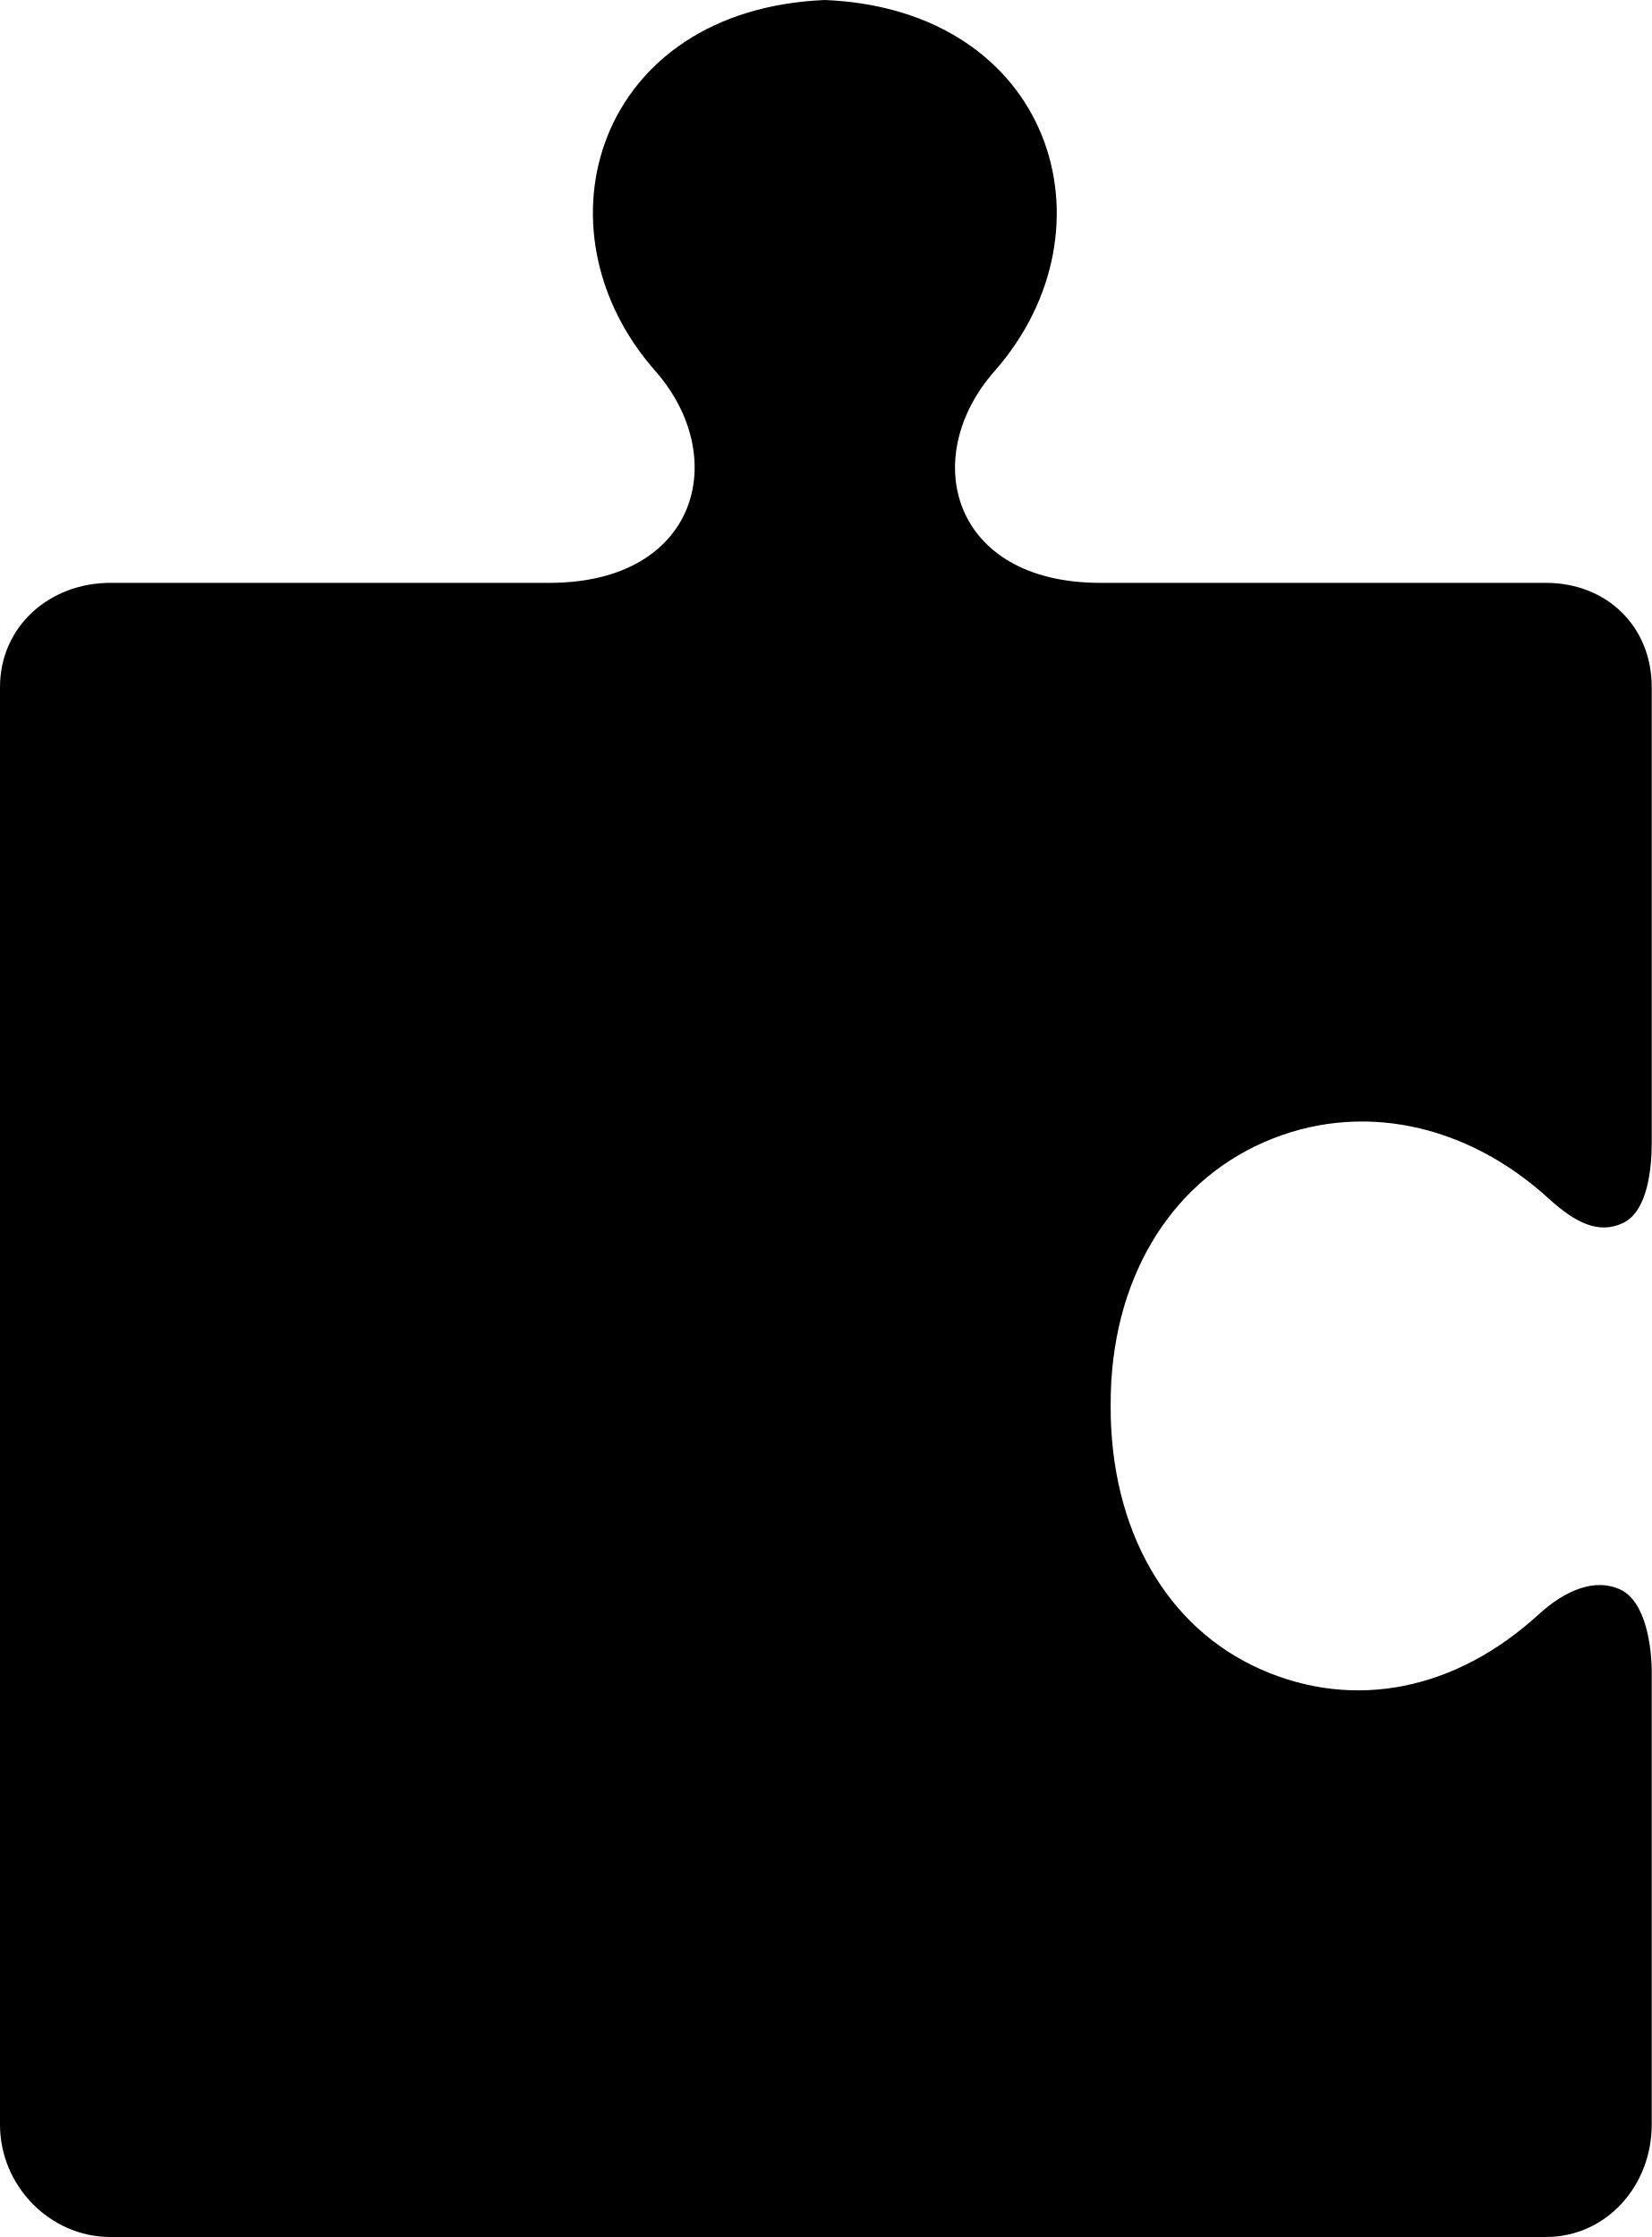
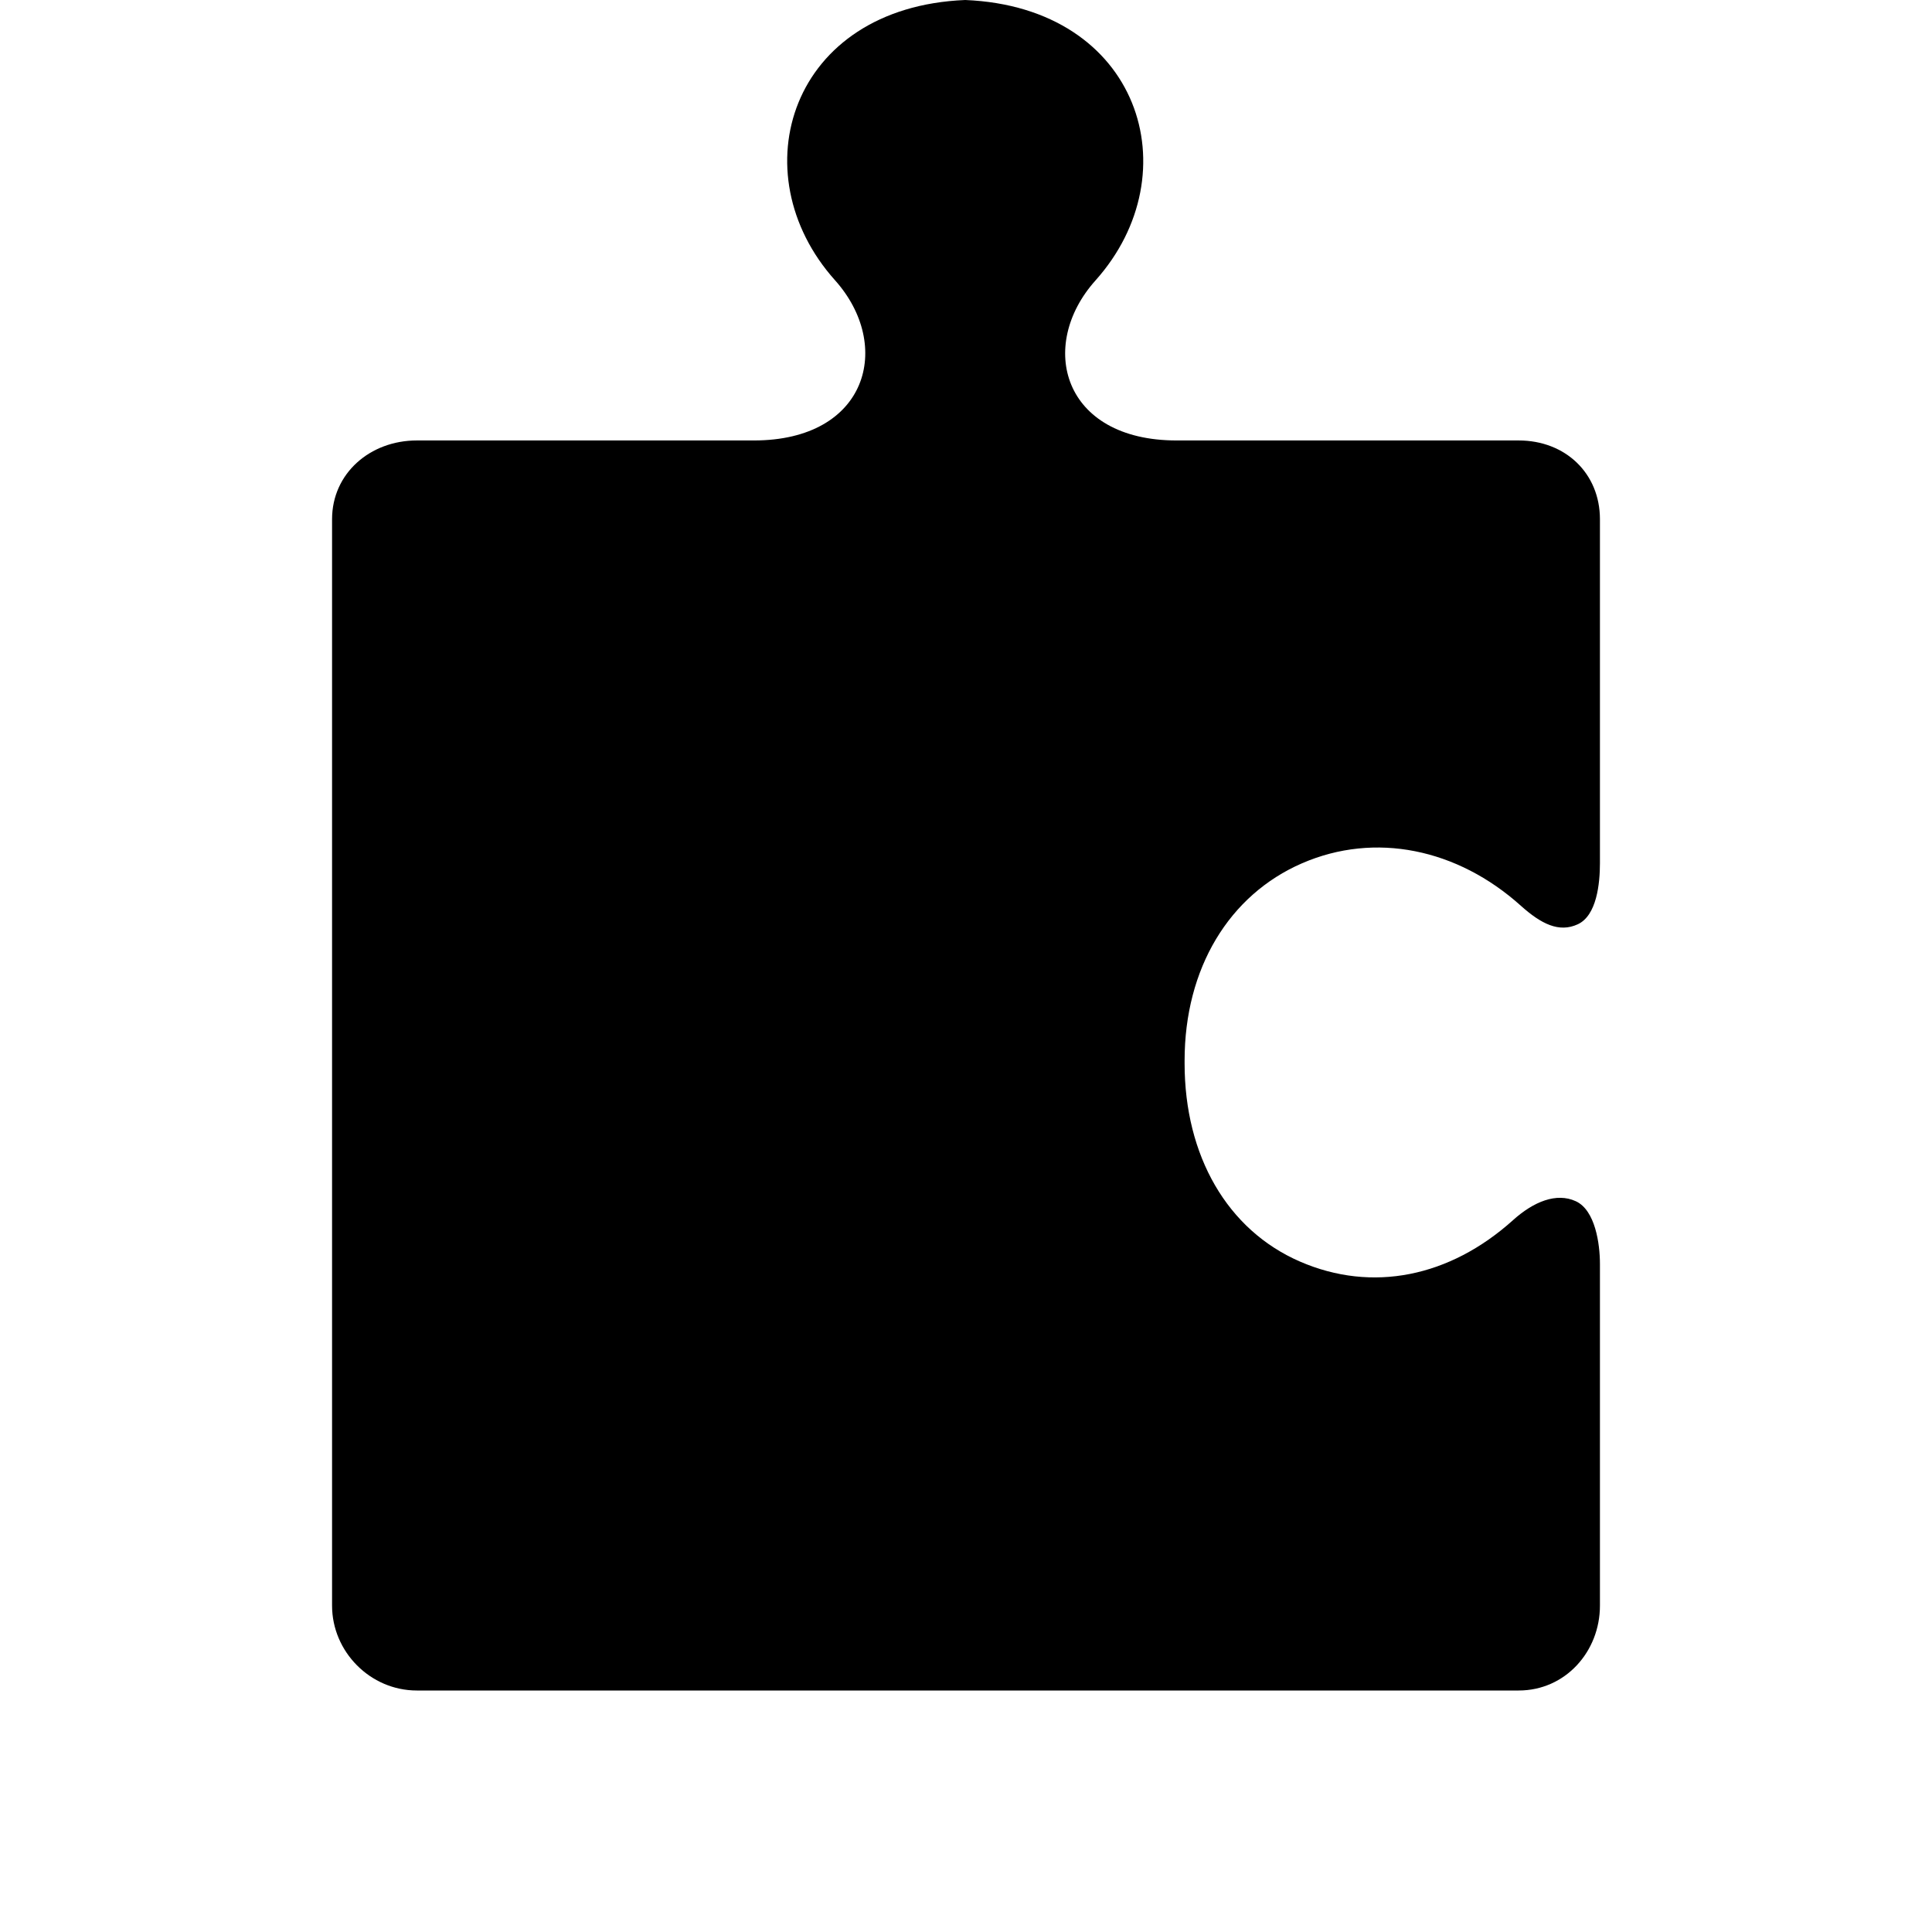
- <svg xmlns="http://www.w3.org/2000/svg" width="189" height="256" viewBox="0 0 189 256" fill="none">
-   <path d="M127.088 160.617C127.088 146.638 133.713 135.524 144.59 130.729C155.474 125.934 167.739 128.513 177.214 137.165C180.254 139.936 182.911 141.268 185.686 139.972C188.534 138.64 189 133.756 189 130.721L189 78.637C189 71.676 183.838 66.701 176.884 66.701L125.89 66.701C108.883 66.701 105.093 52.35 113.795 42.478C128.12 26.224 120.445 1.091 94.38 0C68.318 1.087 60.645 26.179 74.969 42.435C83.669 52.311 79.882 66.701 62.875 66.701L12.633 66.701C5.683 66.701 0 71.675 0 78.636L0 243.147C0 250.109 5.684 256 12.633 256L176.882 256C183.836 256 188.998 250.109 188.998 243.147L188.998 191.402C188.998 188.367 188.304 183.259 185.401 181.904C182.517 180.559 179.115 181.963 176.042 184.769C166.605 193.392 155.047 195.791 144.282 191.045C133.46 186.272 127.086 175.047 127.086 161.026L127.088 160.617Z" fill="#000000">
+ <svg xmlns="http://www.w3.org/2000/svg" width="48" height="48" viewBox="0 0 48 48" fill="none">
+   <path d="M29.431 26.351C29.431 24.058 30.536 22.235 32.349 21.448C34.163 20.661 36.207 21.084 37.786 22.504C38.293 22.958 38.735 23.177 39.198 22.964C39.673 22.746 39.75 21.945 39.75 21.447L39.75 12.901C39.75 11.759 38.89 10.943 37.731 10.943L29.232 10.943C26.397 10.943 25.766 8.589 27.216 6.969C29.604 4.302 28.324 0.179 23.98 0C19.636 0.178 18.358 4.295 20.745 6.962C22.195 8.582 21.564 10.943 18.729 10.943L10.356 10.943C9.197 10.943 8.25 11.759 8.25 12.901L8.25 39.892C8.25 41.034 9.197 42 10.356 42L37.731 42C38.89 42 39.75 41.034 39.75 39.892L39.75 31.402C39.75 30.904 39.634 30.066 39.15 29.844C38.67 29.623 38.103 29.853 37.591 30.314C36.018 31.729 34.091 32.122 32.297 31.343C30.494 30.56 29.431 28.719 29.431 26.419L29.431 26.351Z" fill="#000000">
</path>
</svg>
